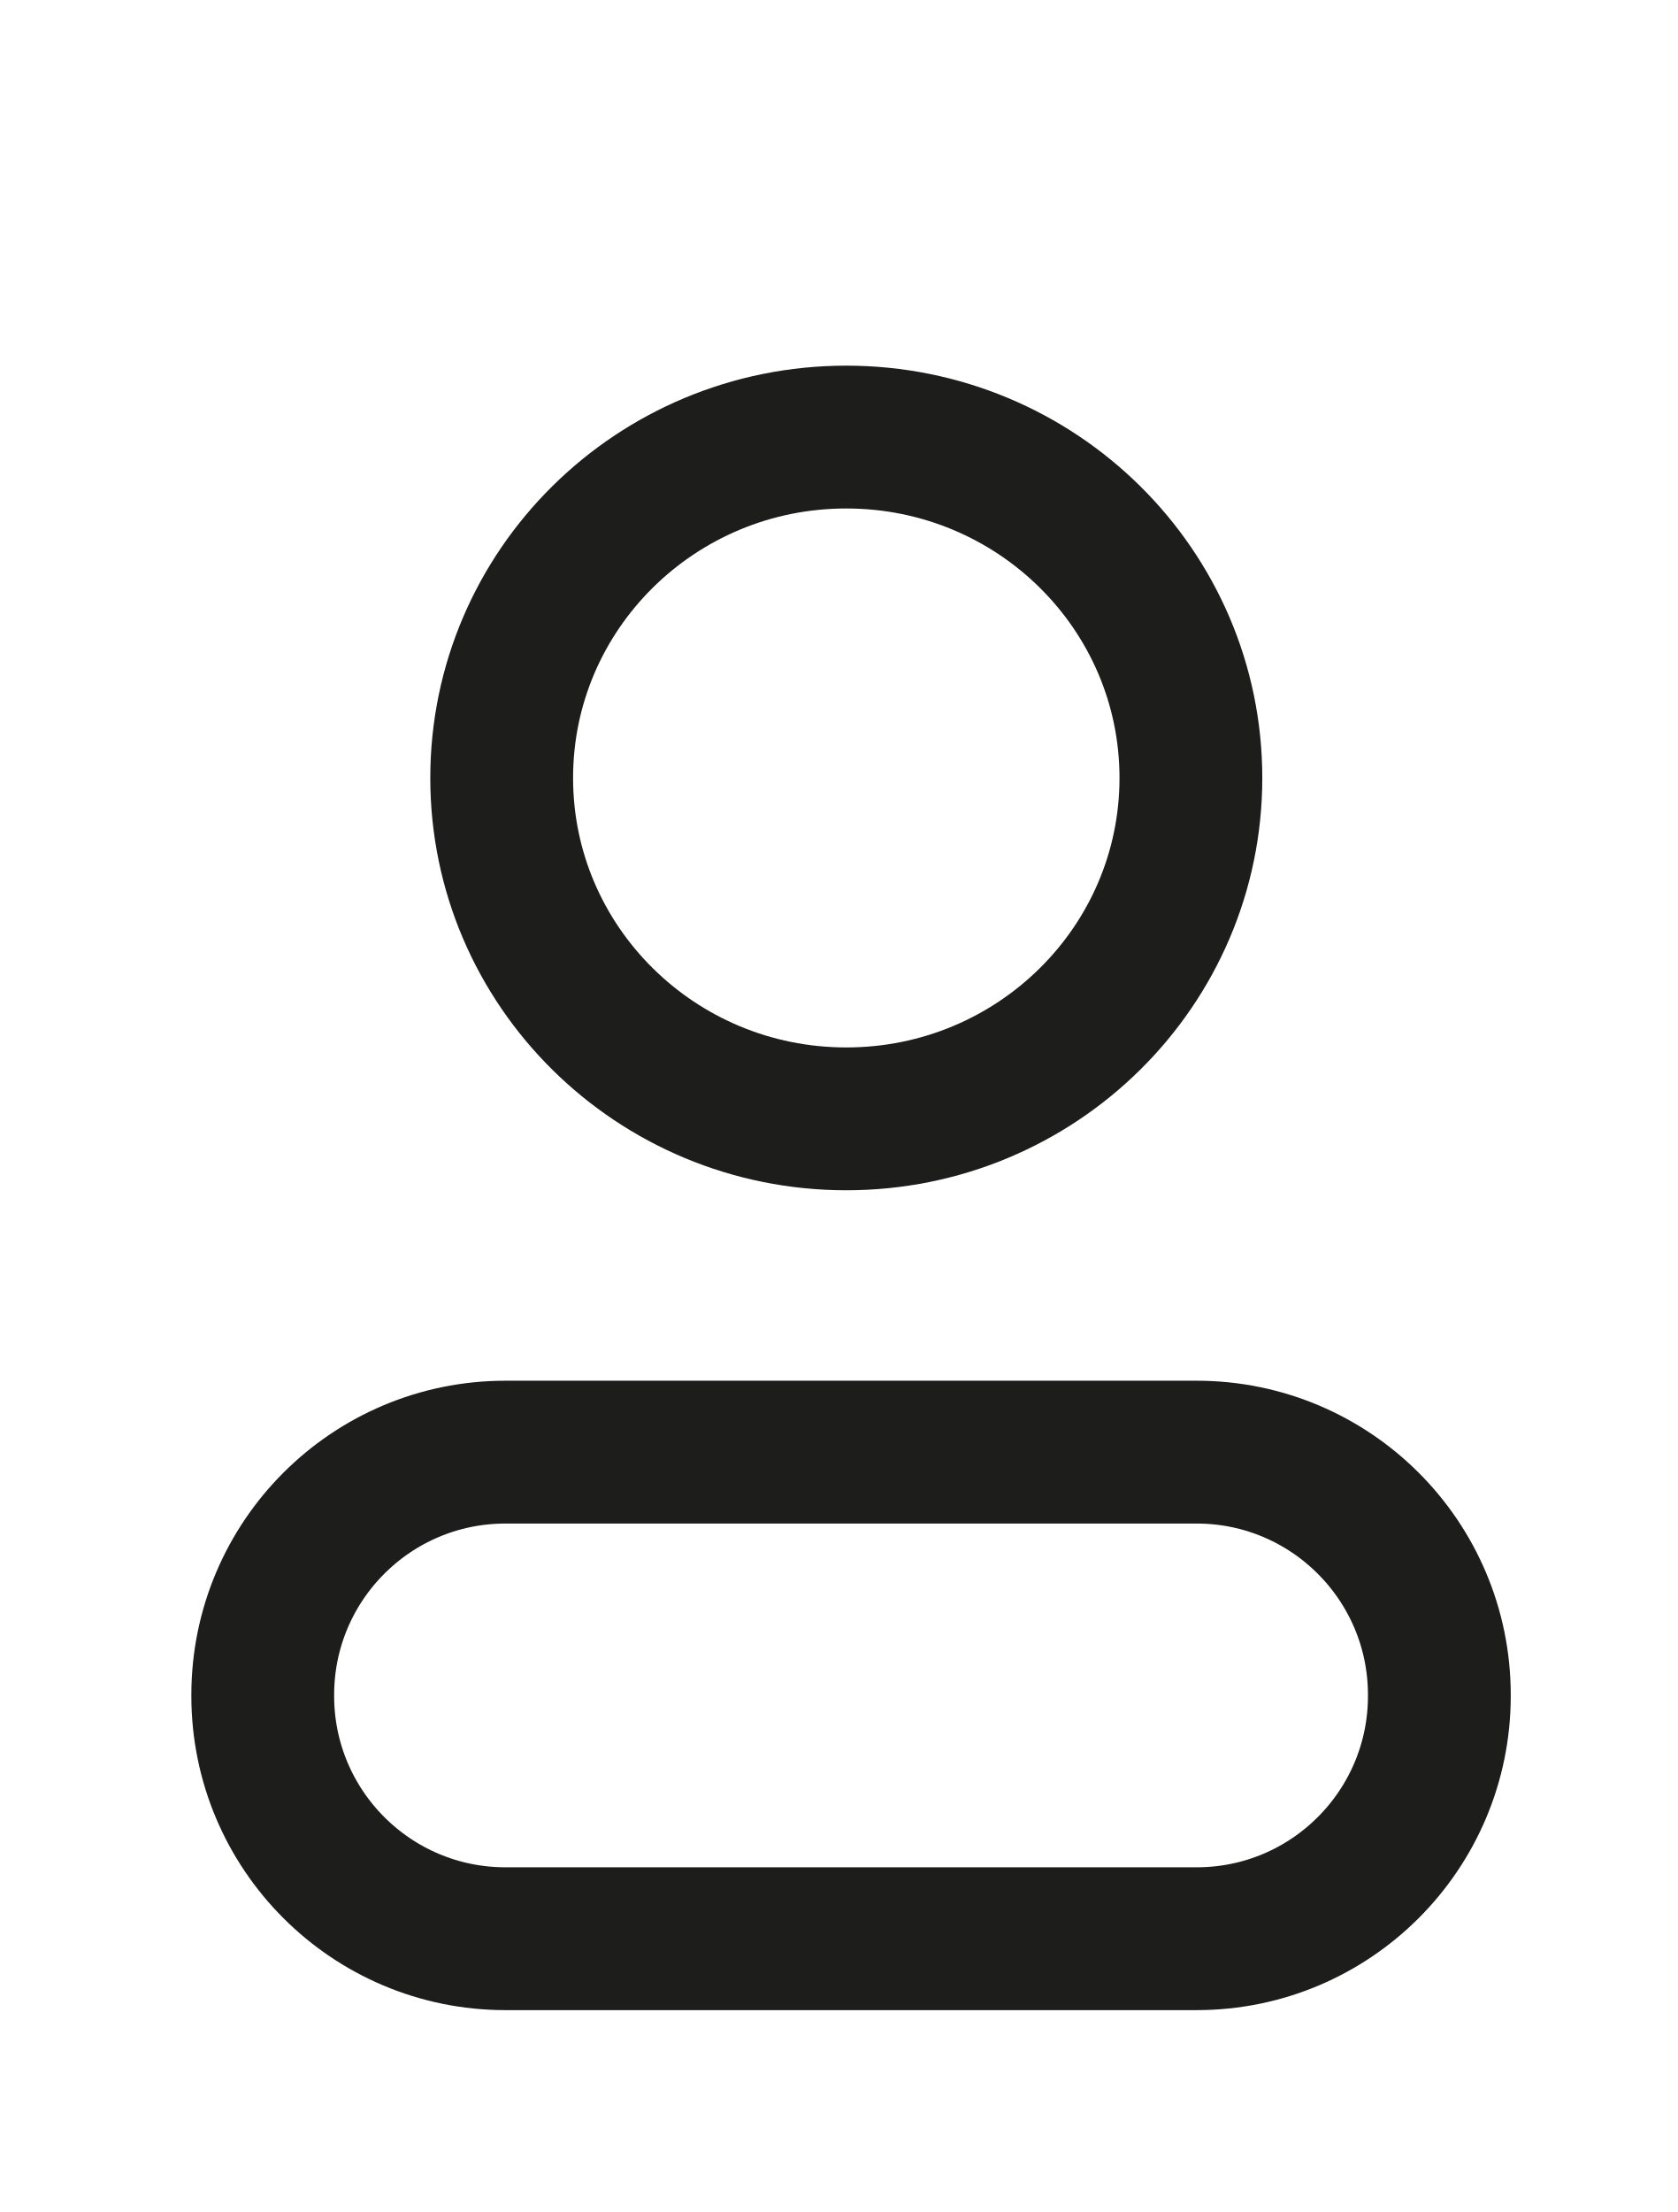
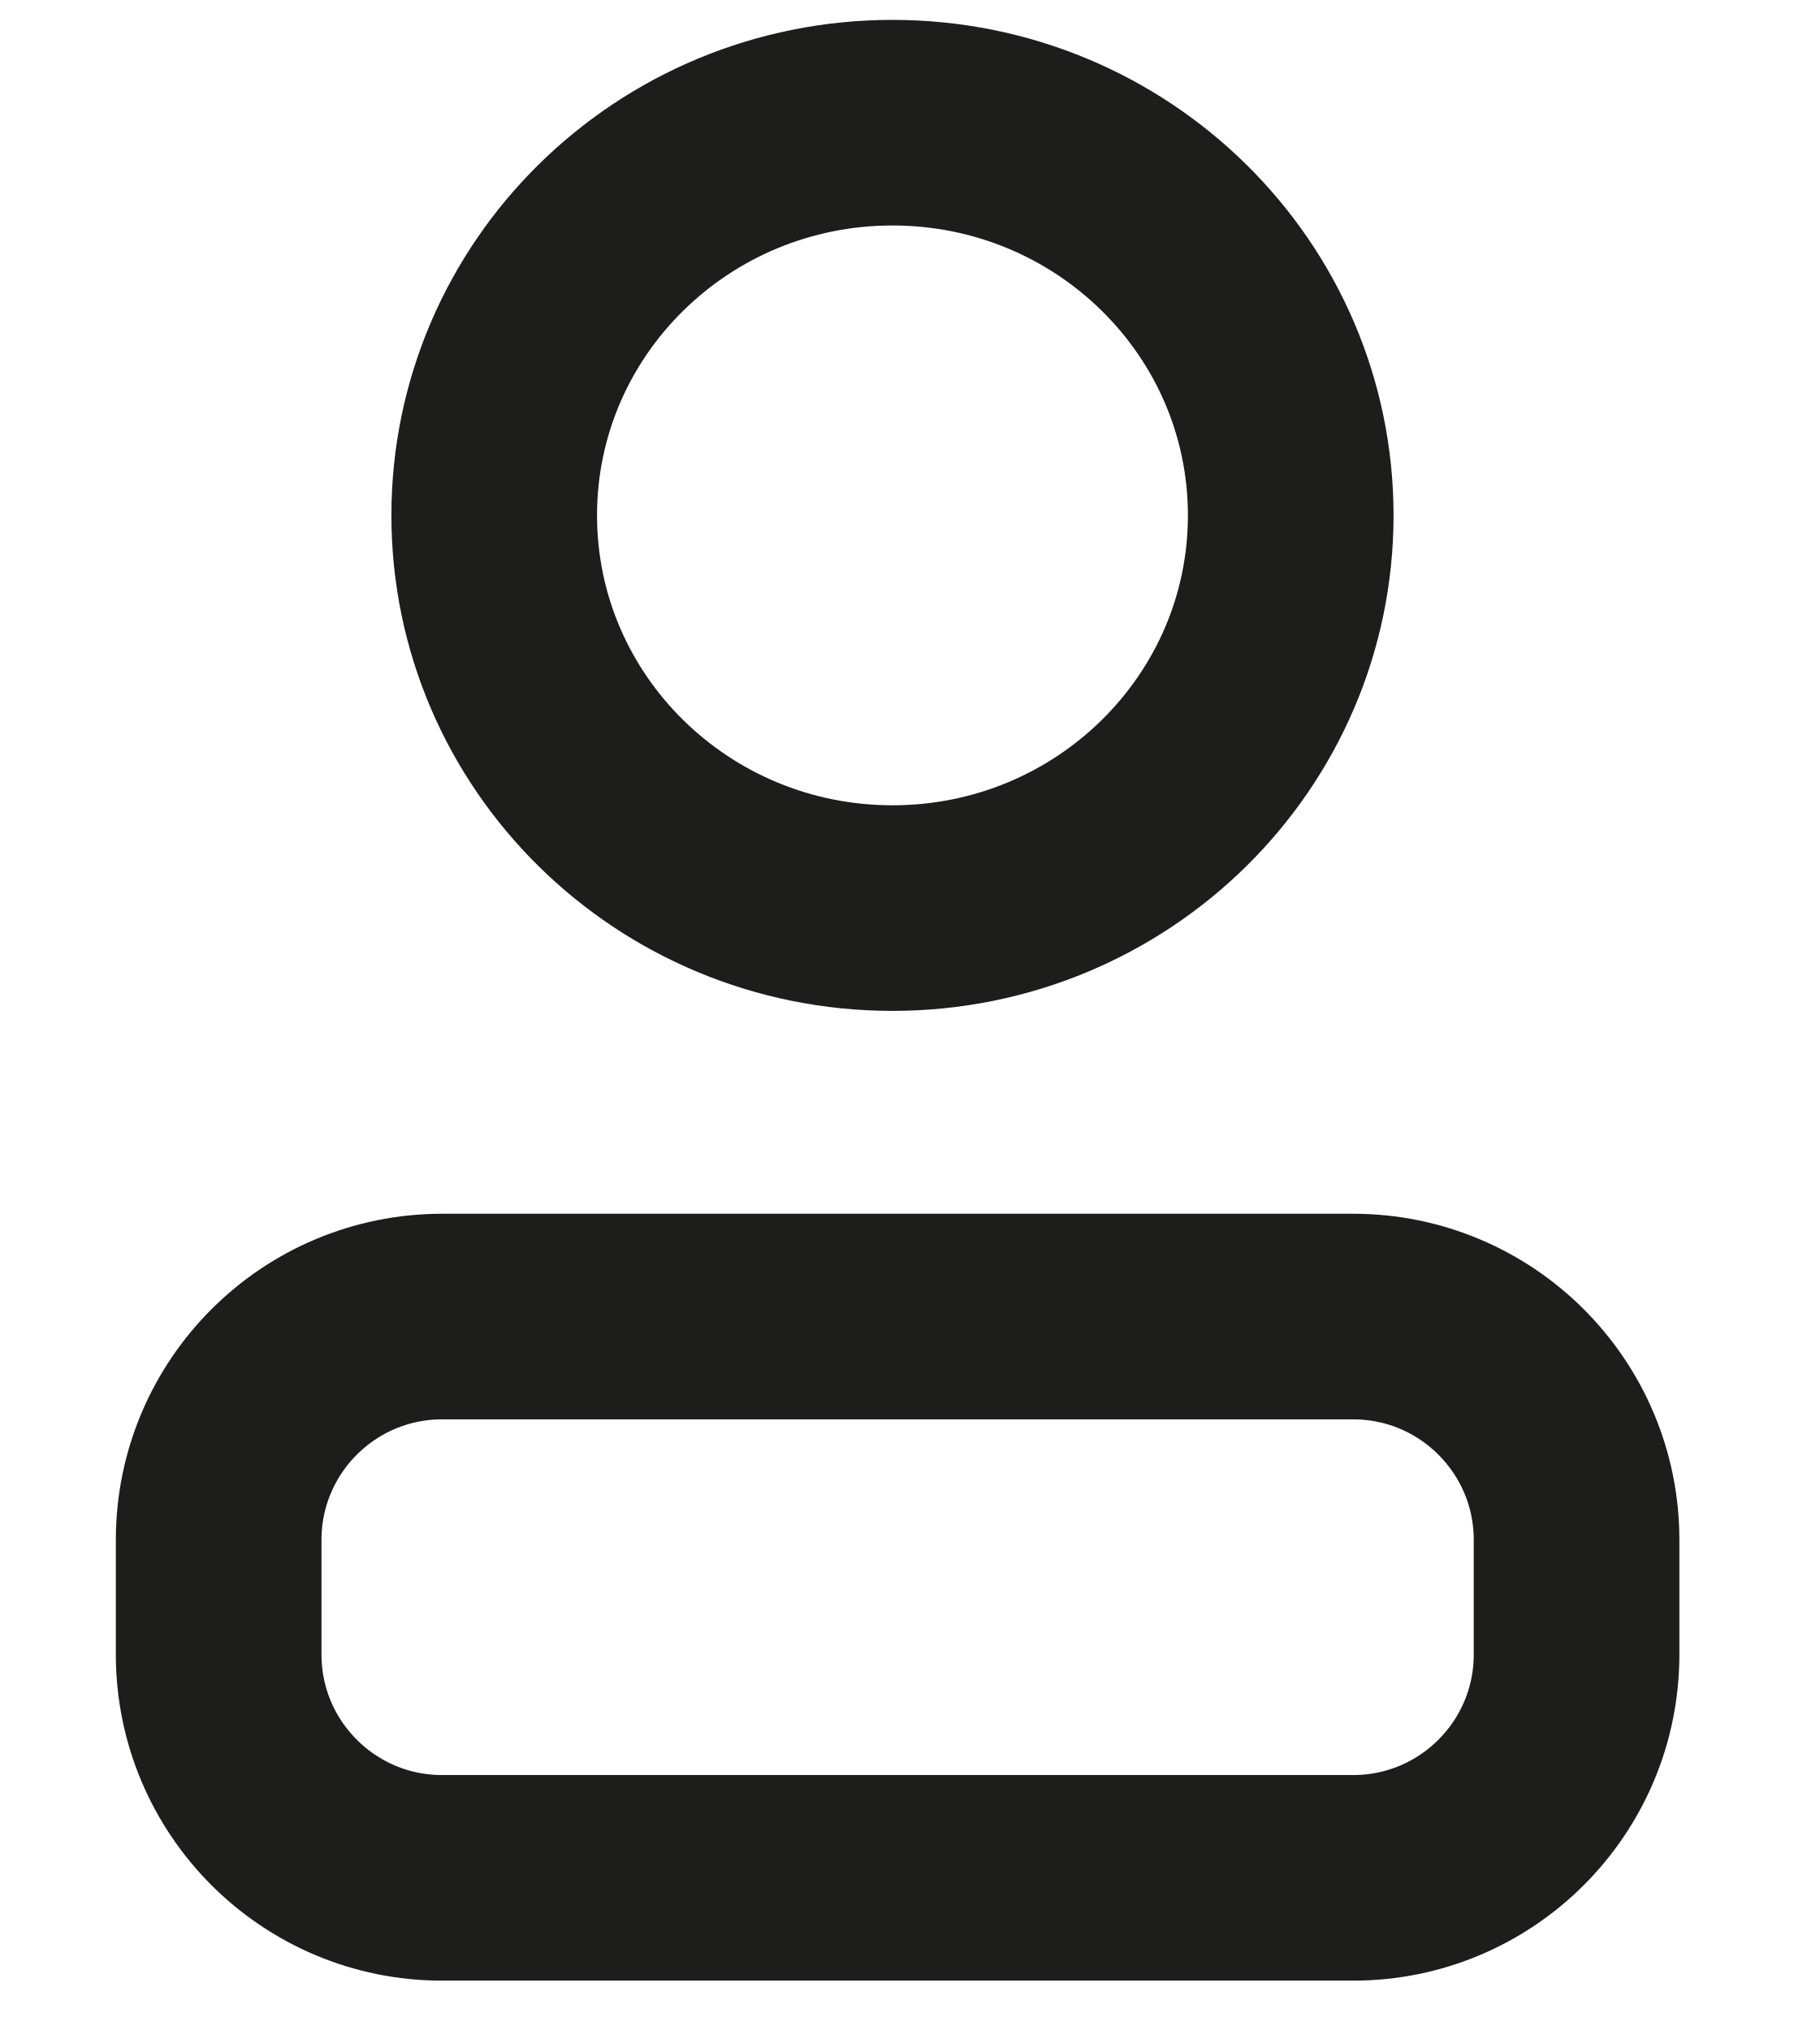
- <svg xmlns="http://www.w3.org/2000/svg" id="_Слой_3" data-name="Слой 3" viewBox="0 0 17.62 23.23">
-   <defs>
-     <style>
-       .cls-1 {
-         fill: none;
-         stroke: #1d1d1b;
-         stroke-linecap: round;
-         stroke-linejoin: round;
-         stroke-width: 1.5px;
-       }
-     </style>
-   </defs>
-   <ellipse class="cls-1" cx="8.89" cy="8.17" rx="3.62" ry="3.58" />
-   <rect class="cls-1" x="2.76" y="15.25" width="12.36" height="5.11" rx="2.55" ry="2.55" />
+ <svg xmlns="http://www.w3.org/2000/svg" viewBox="0 0 26.55 29.62" fill="none" stroke="#1d1d1b" stroke-linejoin="round" stroke-width="3">
+   <ellipse cx="13.02" cy="7.52" rx="5.81" ry="5.73" />
+   <rect x="3.19" y="19.21" width="19.81" height="8.19" rx="3.26" />
</svg>
